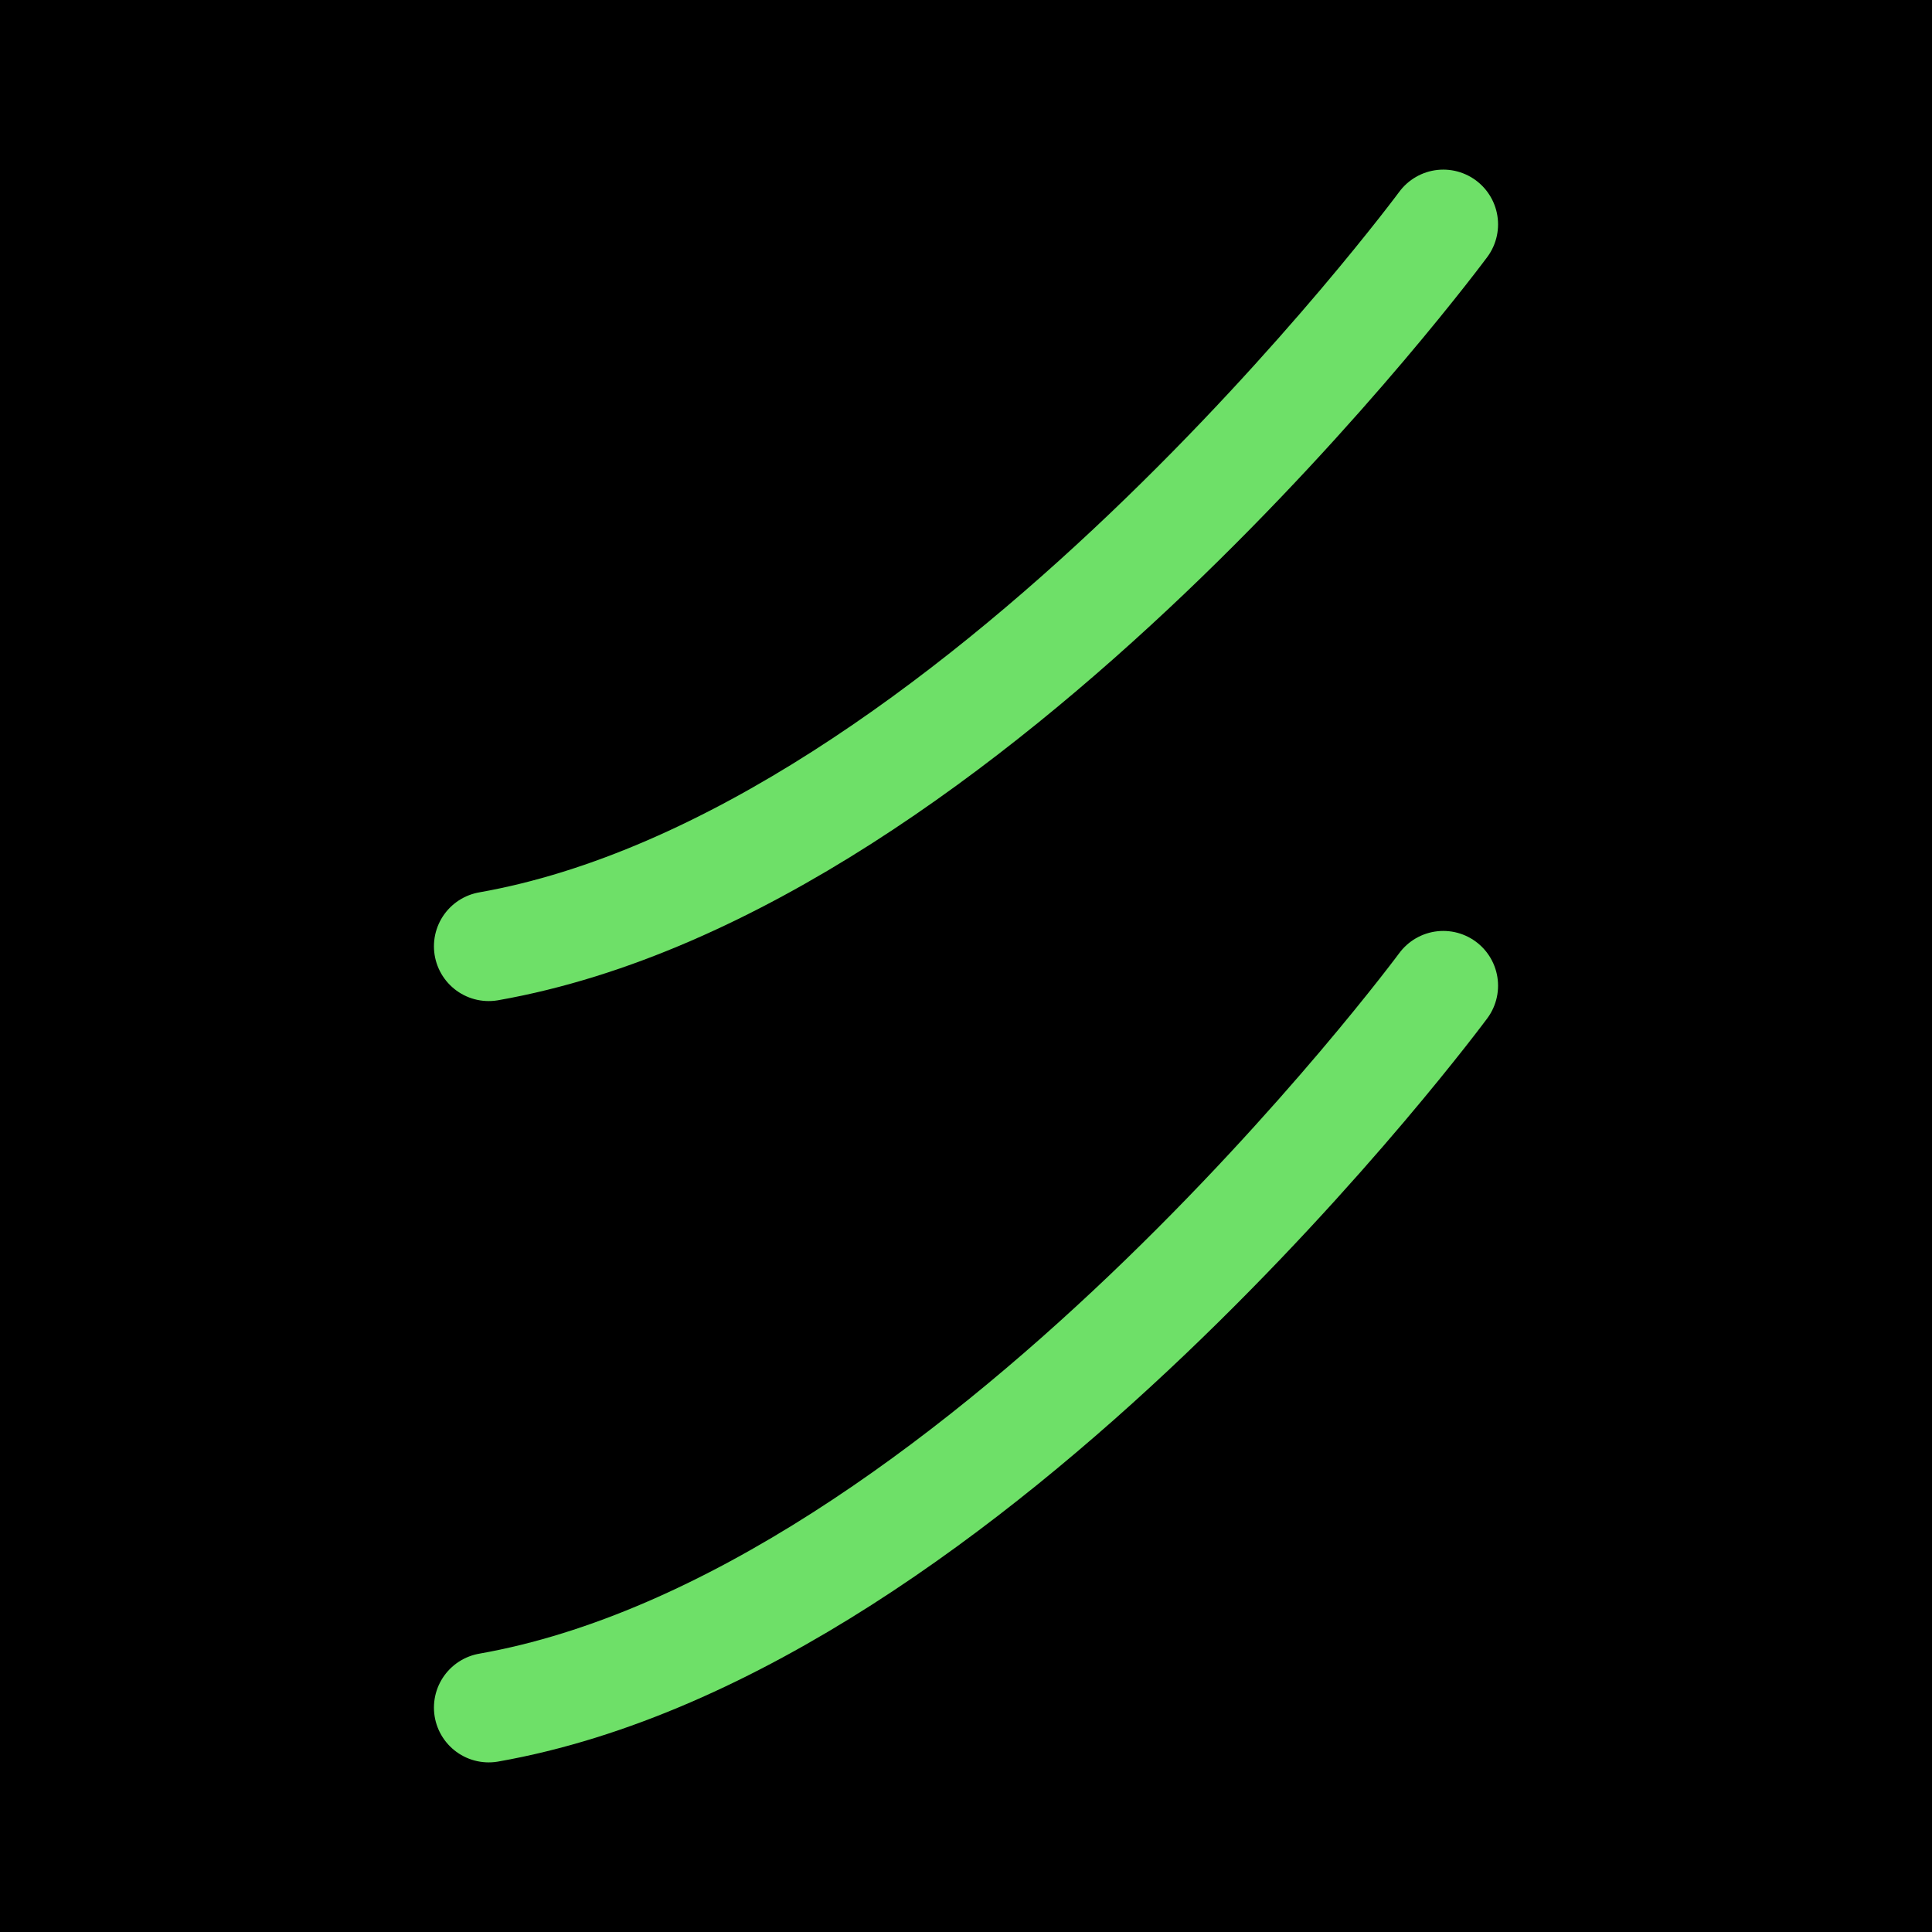
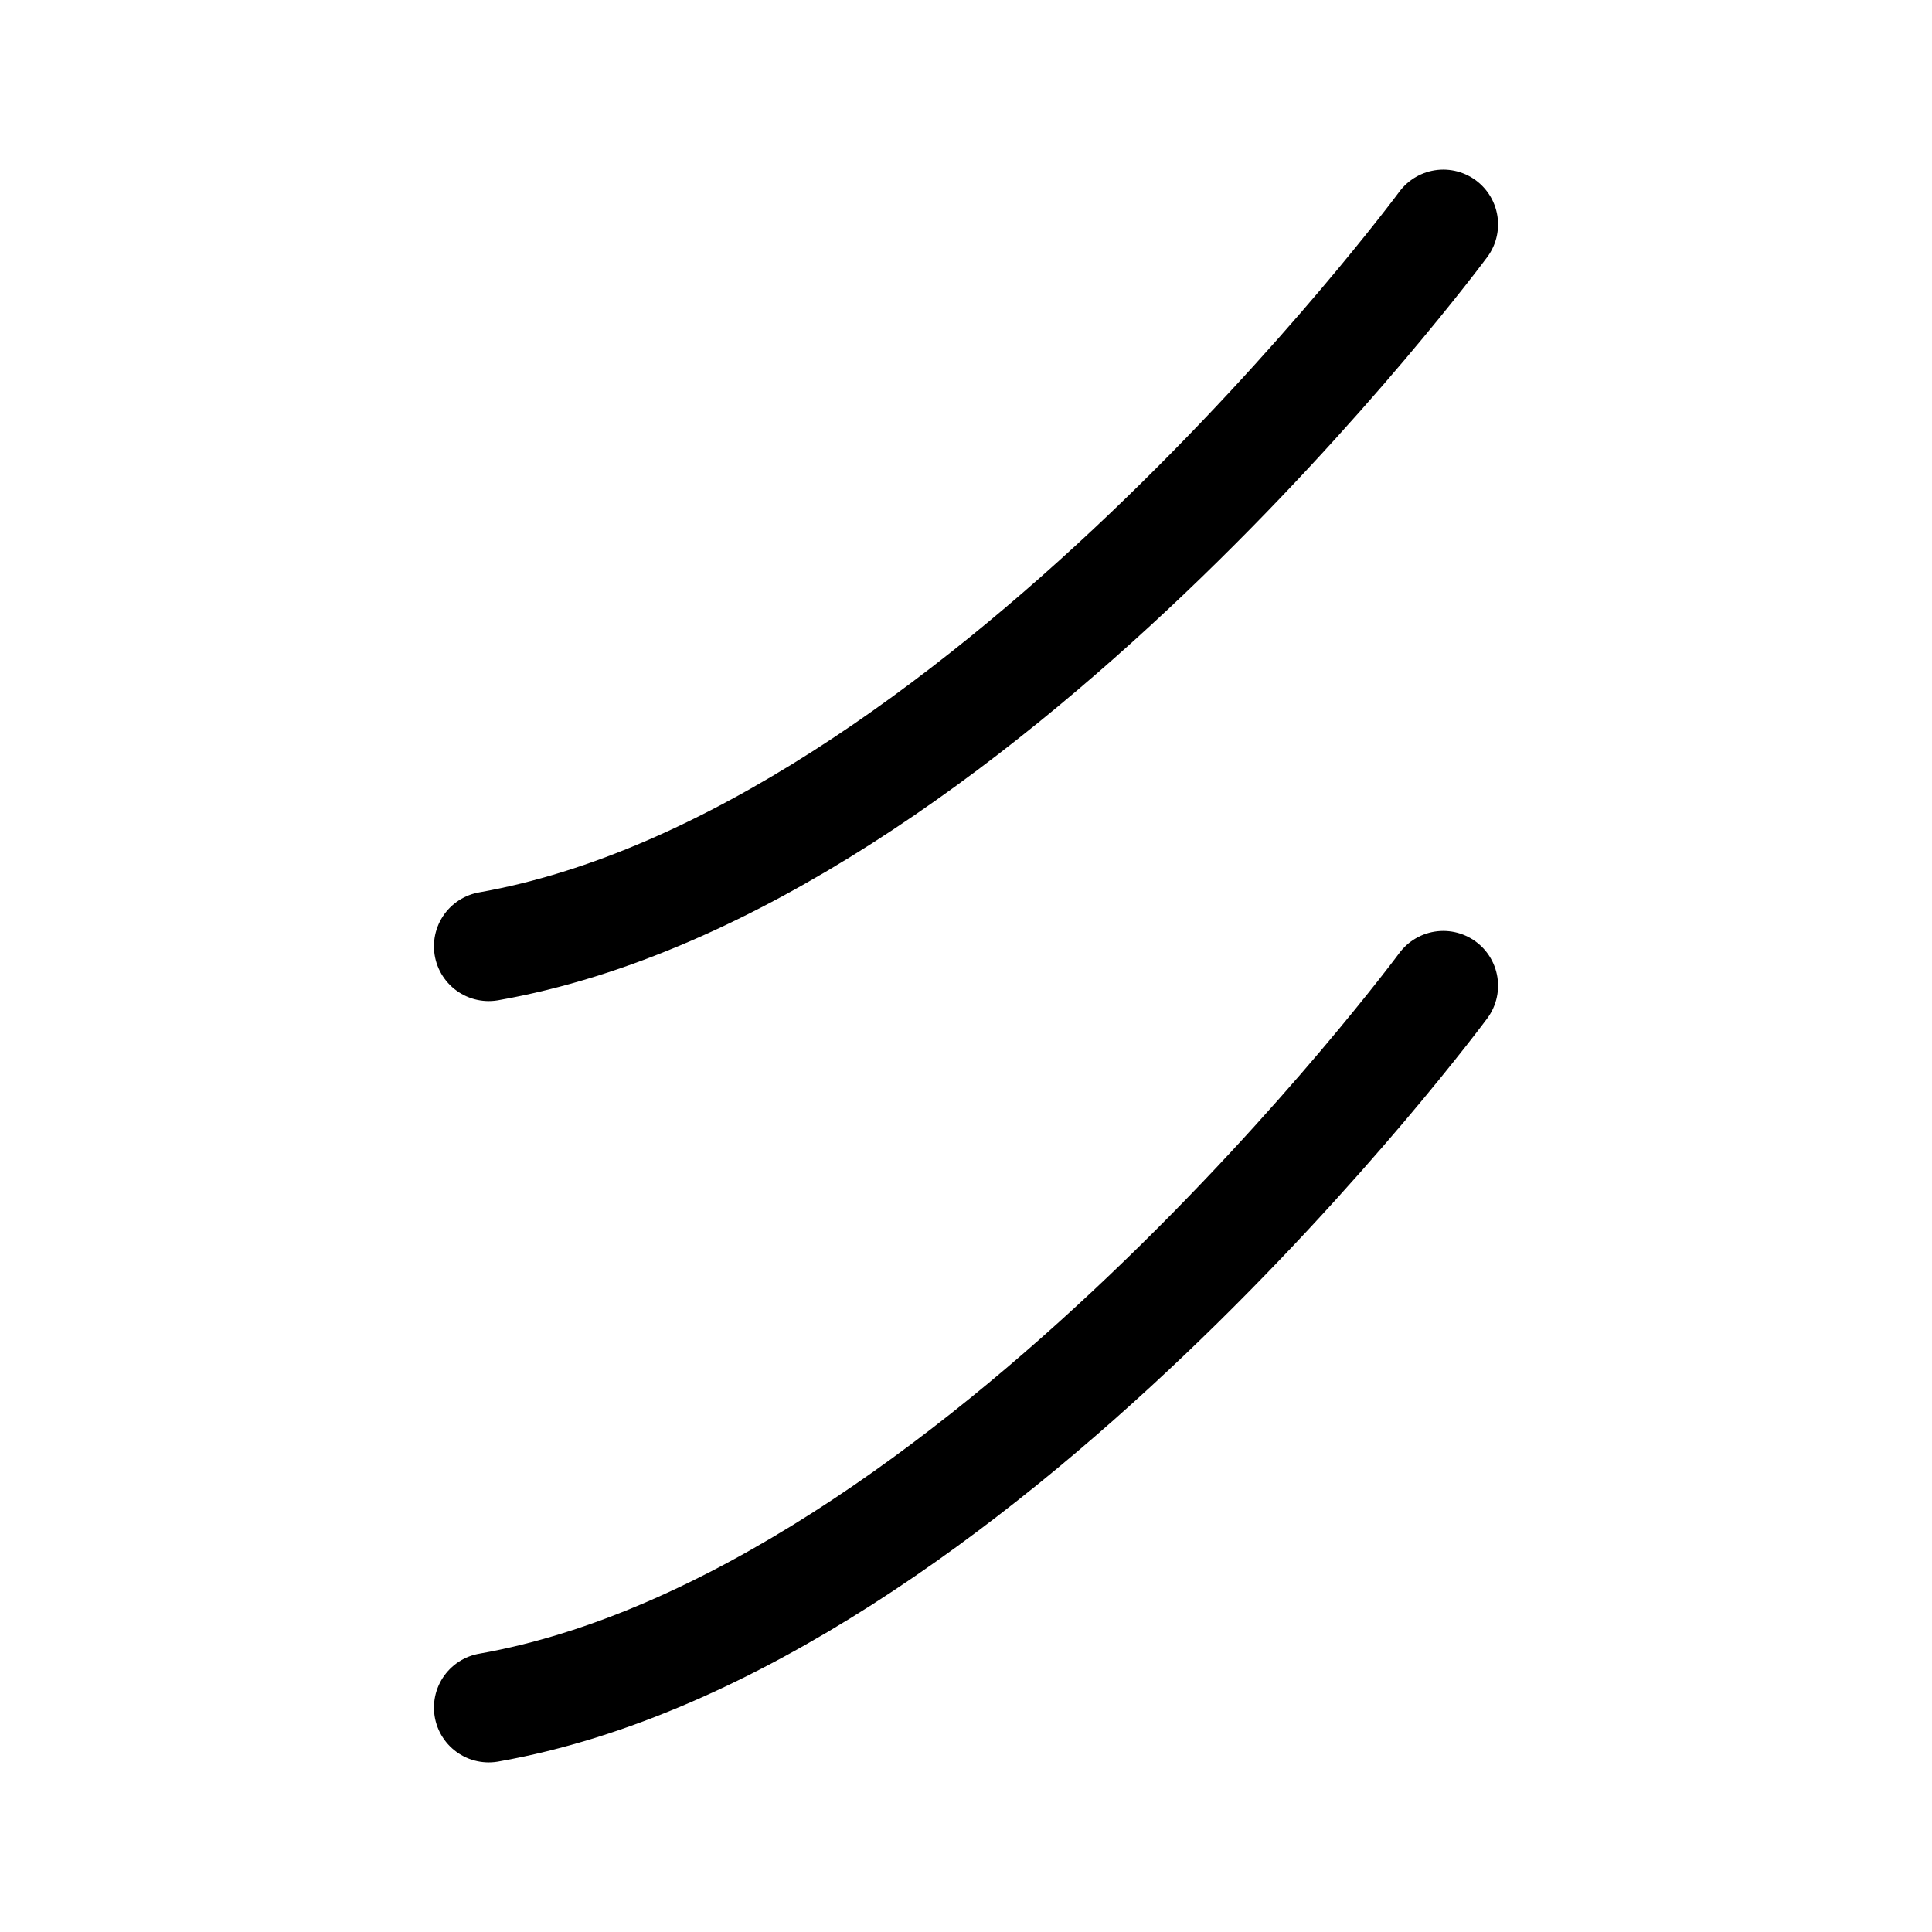
<svg xmlns="http://www.w3.org/2000/svg" width="1000" height="1000" viewBox="0 0 264.583 264.583" version="1.1" id="svg5">
  <defs id="defs2" />
-   <rect style="fill:#000000;fill-opacity:1;stroke:none;stroke-width:6" id="rect1" width="264.583" height="264.583" x="0" y="0" ry="0" />
  <g id="layer1">
-     <path style="fill:none;fill-opacity:0.502;stroke:#6ee068;stroke-width:15;stroke-linecap:round;stroke-linejoin:round;stroke-opacity:101961" d="m 197.656,30.729 c 0,0 -64.472,87.189 -130.729,98.865" id="path2630" />
-     <path style="fill:none;fill-opacity:0.502;stroke:#6ee068;stroke-width:15;stroke-linecap:round;stroke-linejoin:round;stroke-opacity:101961" d="m 197.656,134.989 c 0,0 -64.472,87.189 -130.729,98.865" id="path2634" />
+     <path style="fill:none;fill-opacity:0.502;stroke:#000000;stroke-width:15;stroke-linecap:round;stroke-linejoin:round;stroke-opacity:101961" d="m 197.656,30.729 c 0,0 -64.472,87.189 -130.729,98.865" id="path2630" />
+     <path style="fill:none;fill-opacity:0.502;stroke:#000000;stroke-width:15;stroke-linecap:round;stroke-linejoin:round;stroke-opacity:101961" d="m 197.656,134.989 c 0,0 -64.472,87.189 -130.729,98.865" id="path2634" />
  </g>
</svg>
